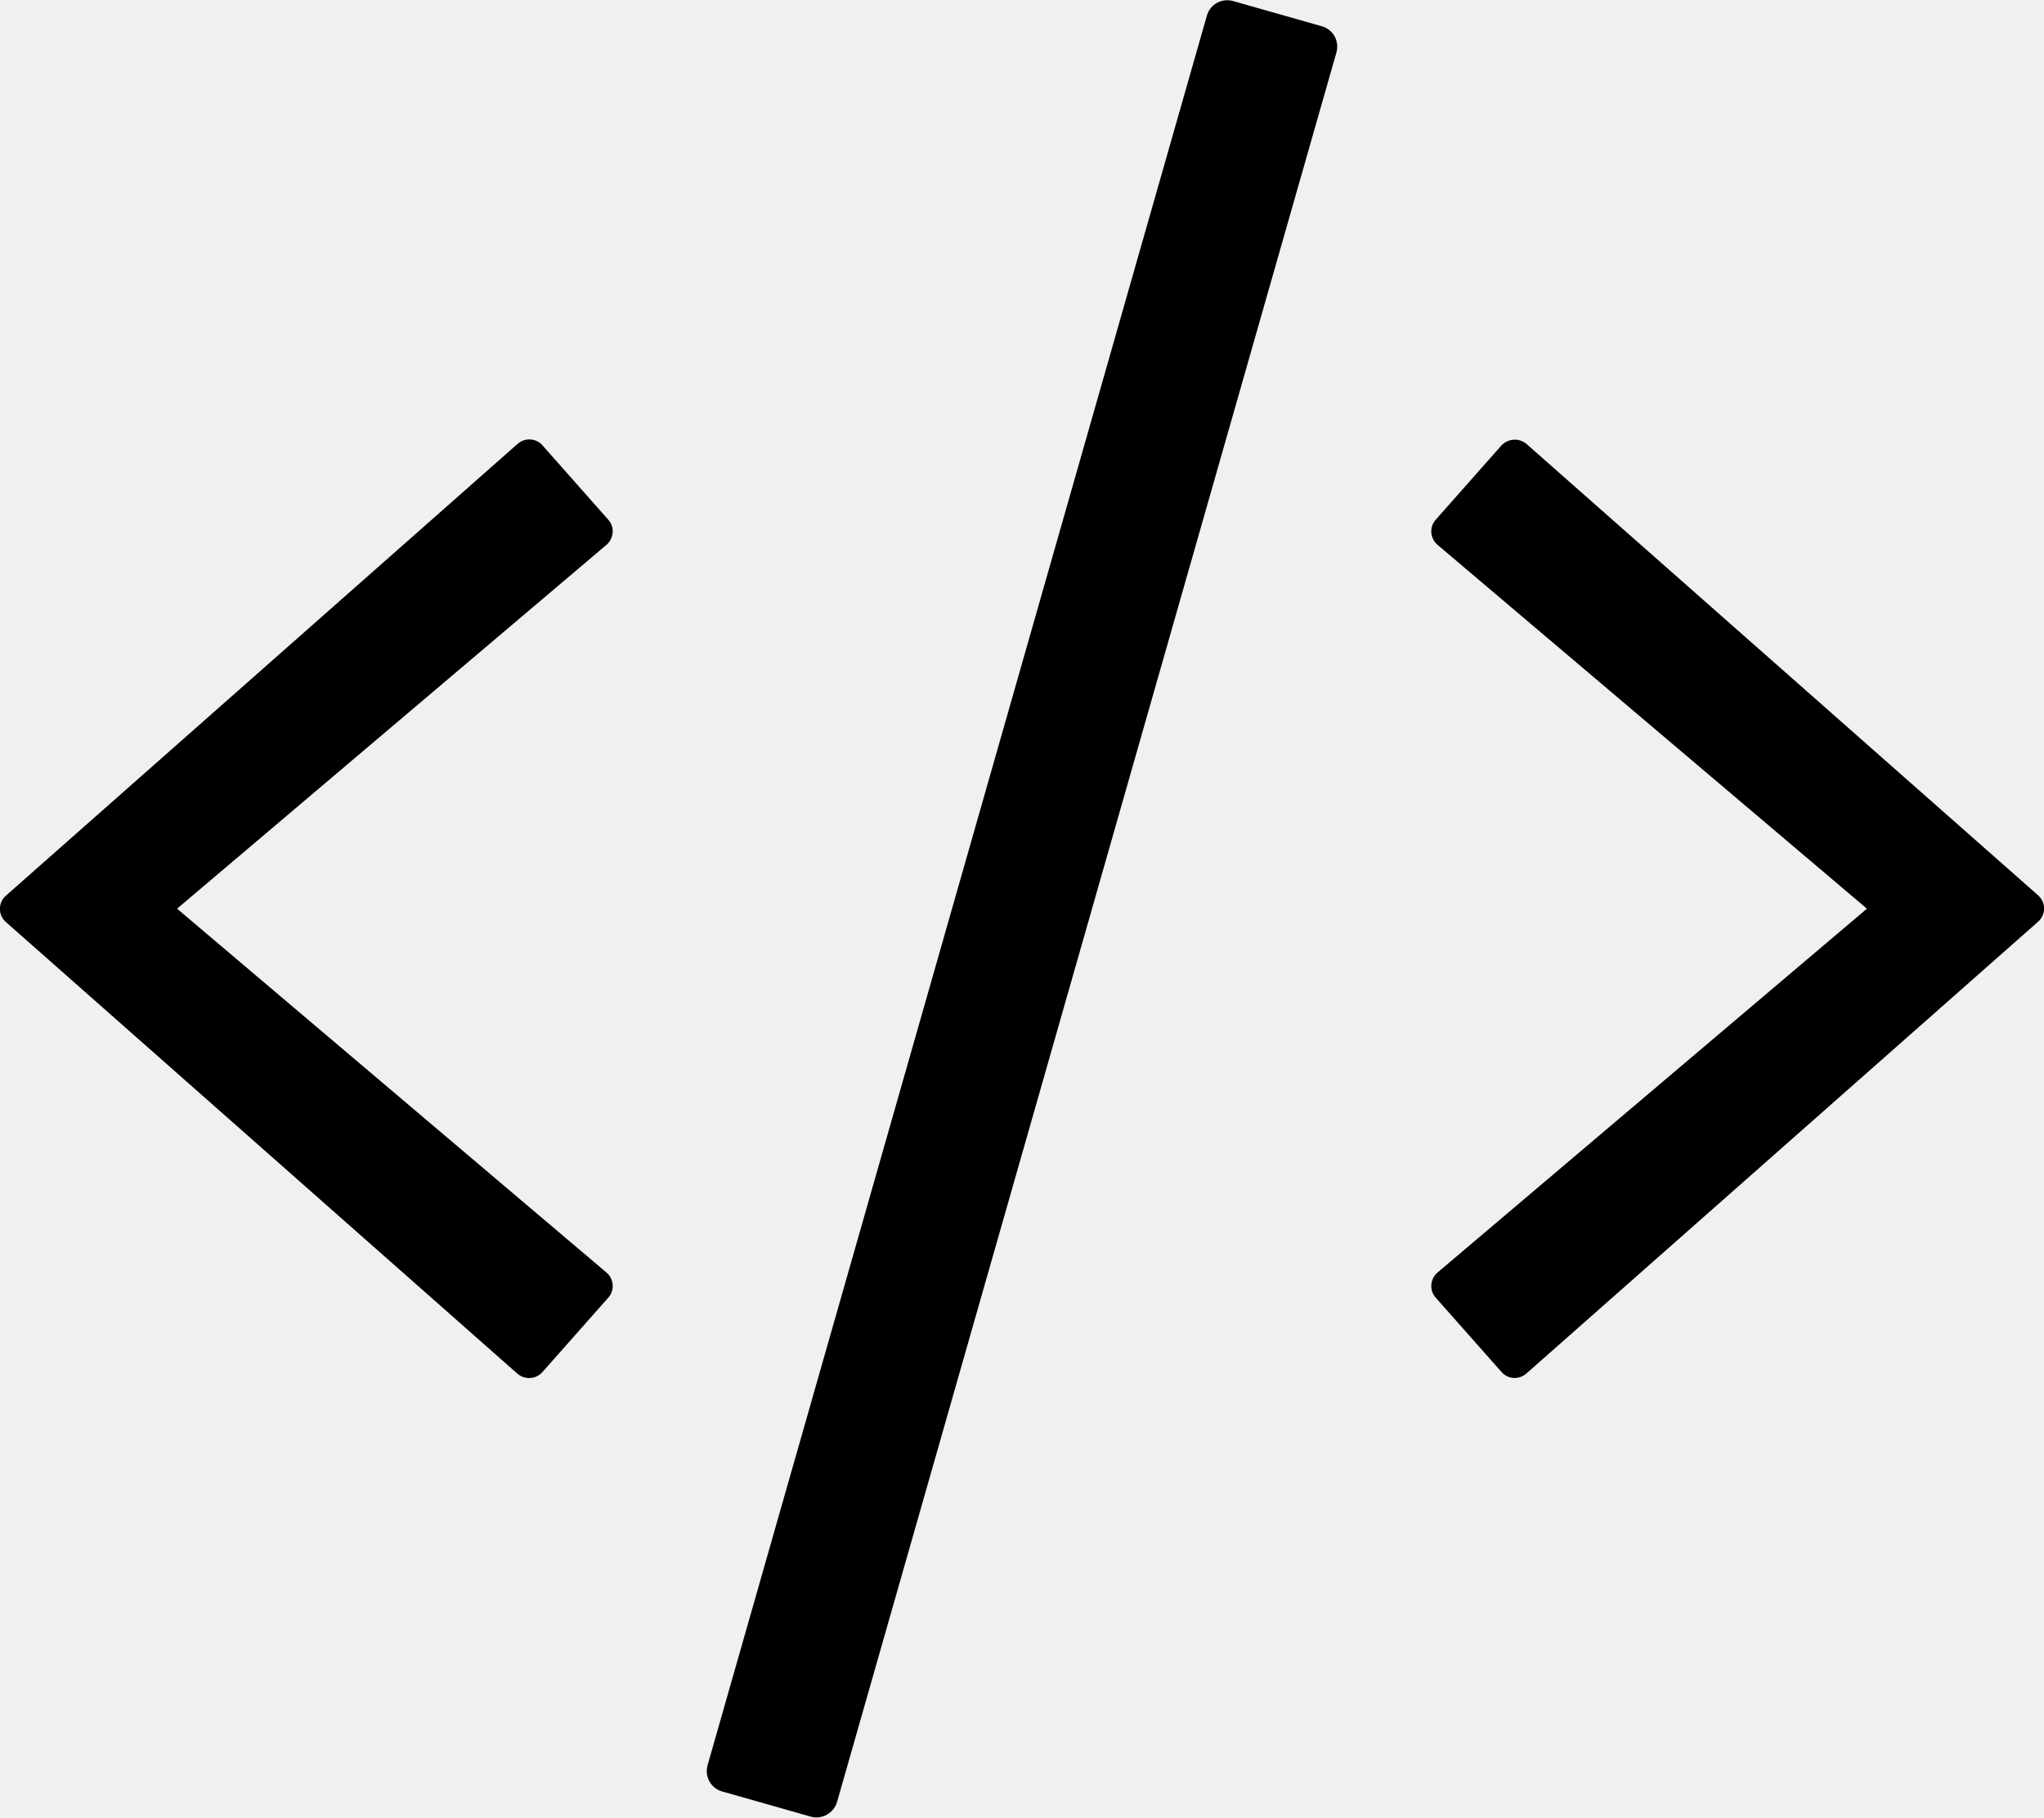
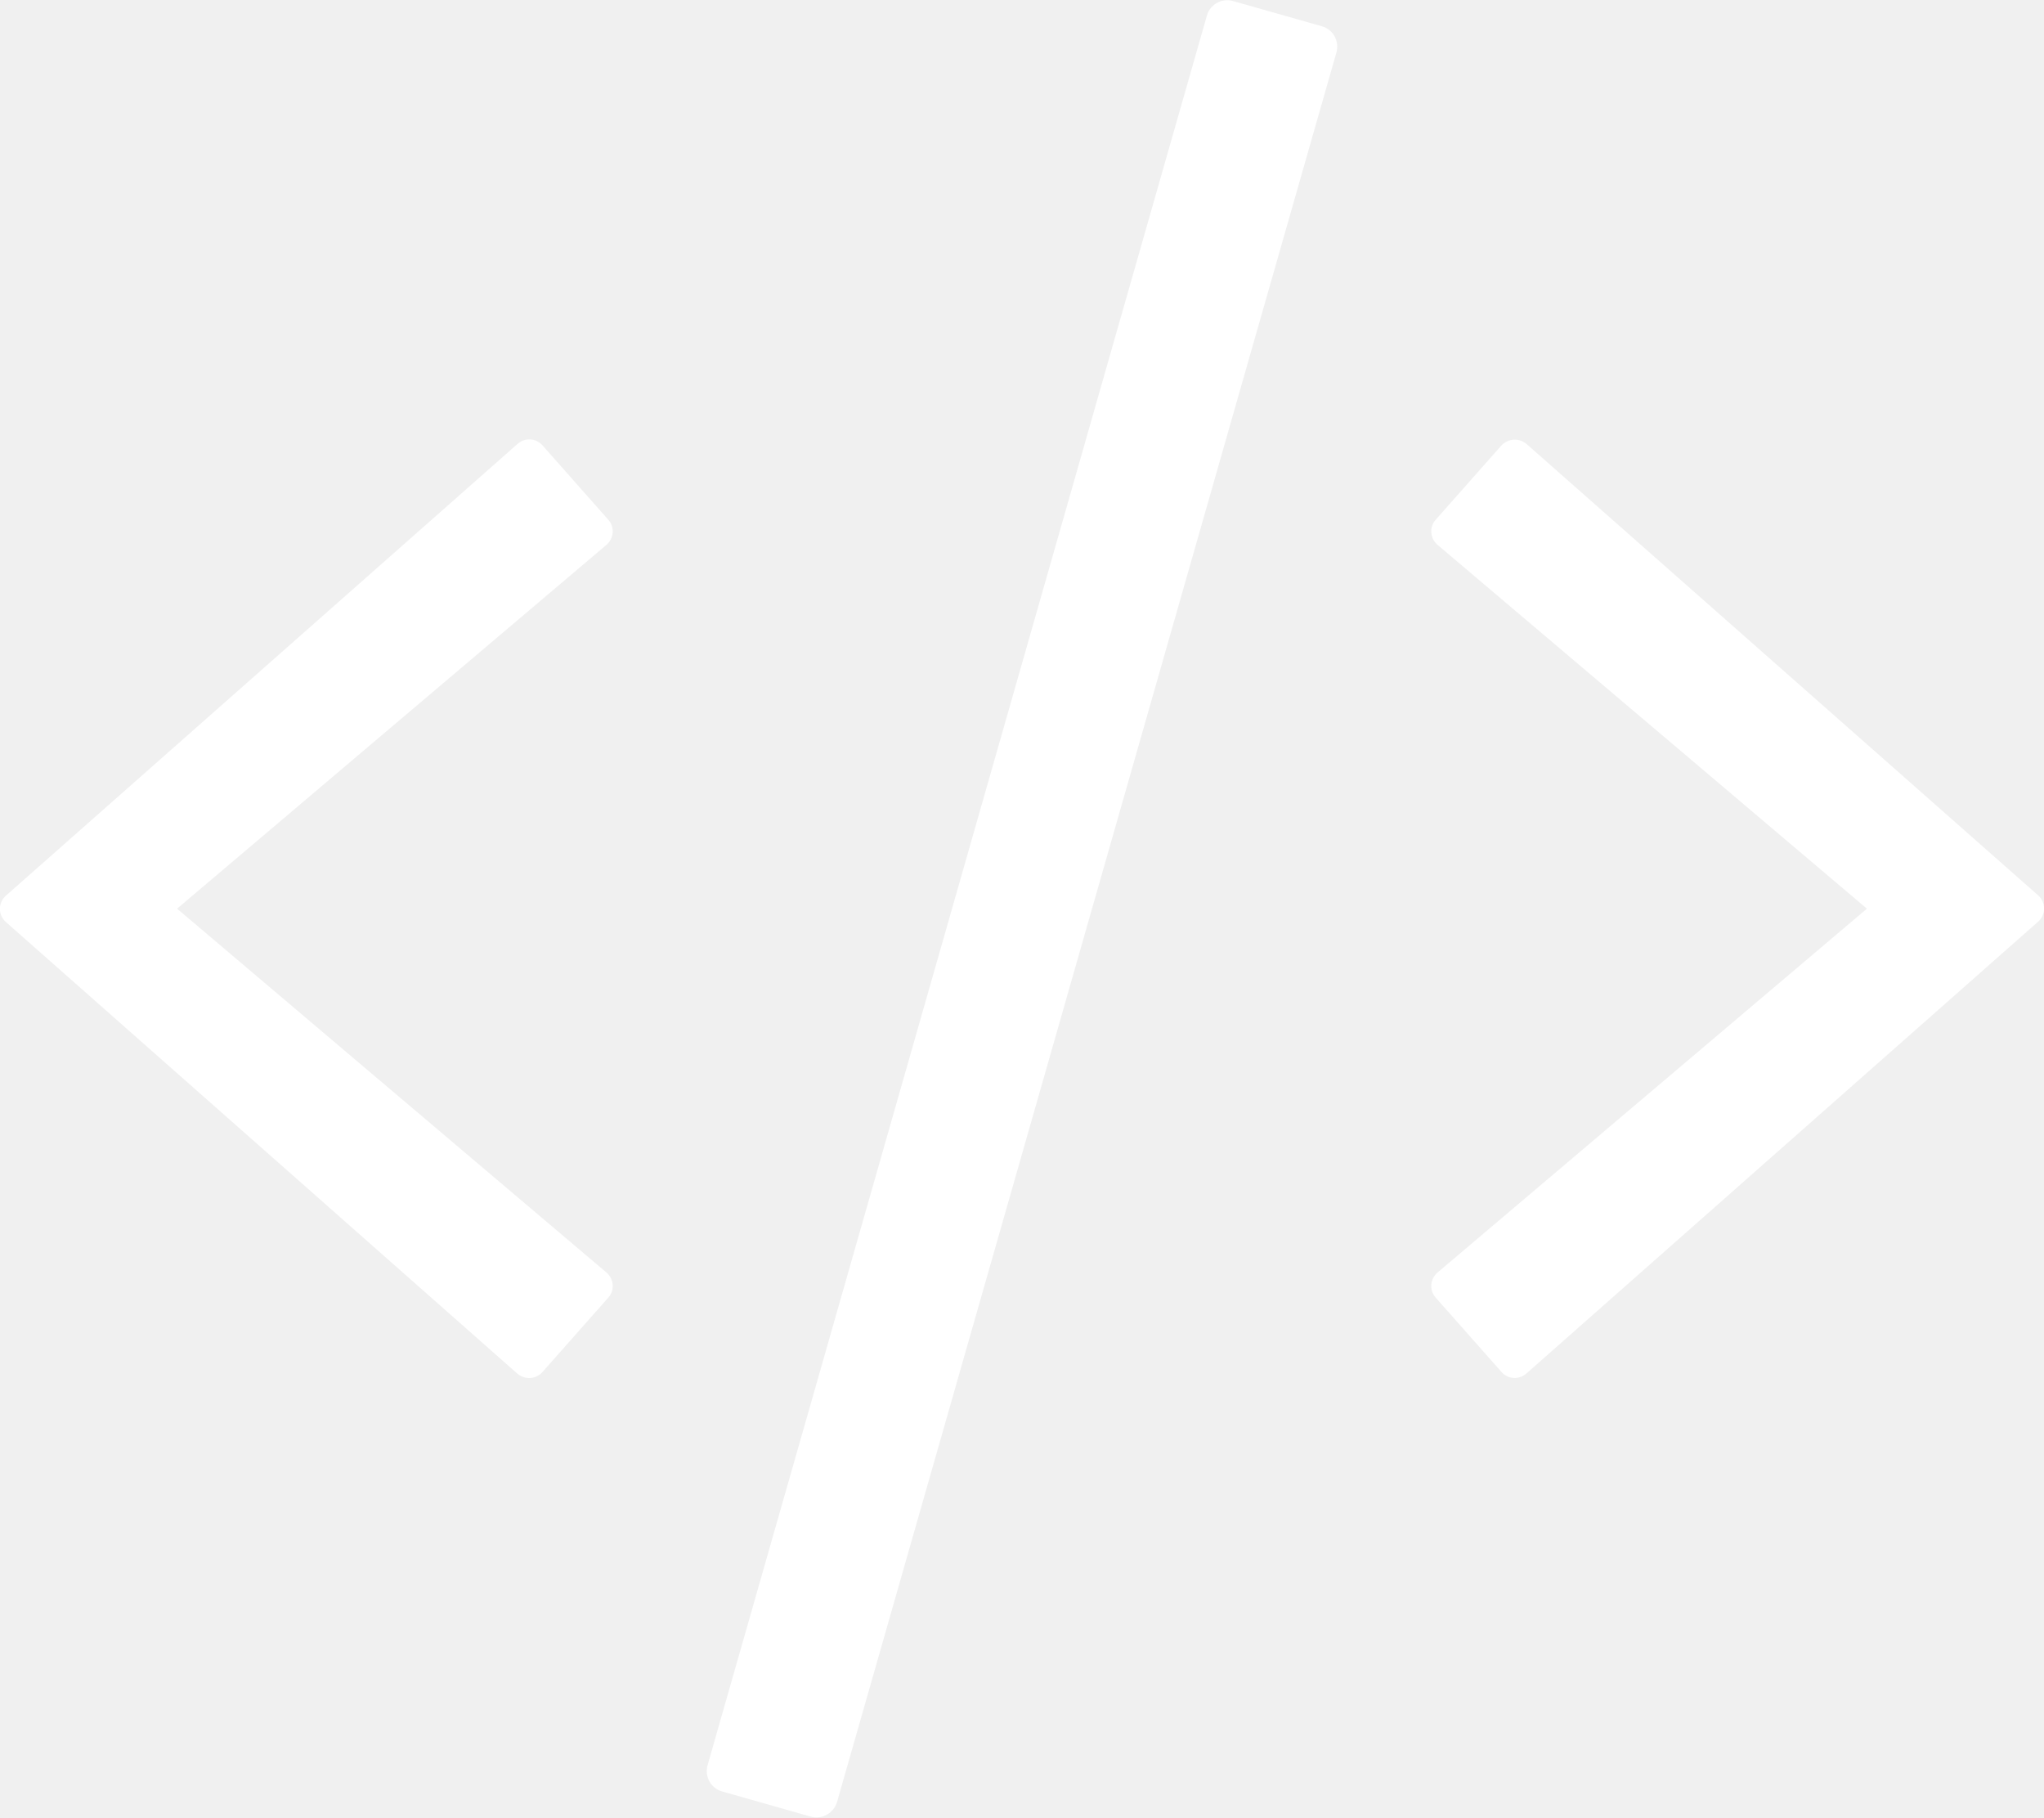
<svg xmlns="http://www.w3.org/2000/svg" viewBox="0 0 576 512">
-   <path d="M228.5 511.8l-25-7.1c-3.2-.9-5-4.2-4.1-7.4L340.1 4.4c.9-3.2 4.2-5 7.4-4.1l25 7.1c3.2.9 5 4.2 4.1 7.4L235.9 507.6c-.9 3.2-4.3 5.1-7.4 4.2zm-75.6-125.3l18.5-20.9c1.9-2.1 1.6-5.3-.5-7.1L49.9 256l121-102.5c2.1-1.8 2.4-5 .5-7.1l-18.5-20.9c-1.8-2.1-5-2.3-7.1-.4L1.7 252.3c-2.3 2-2.3 5.5 0 7.5L145.8 387c2.1 1.8 5.3 1.6 7.1-.5zm277.3.4l144.1-127.2c2.3-2 2.3-5.5 0-7.5L430.2 125.1c-2.1-1.8-5.2-1.6-7.1.4l-18.5 20.9c-1.9 2.1-1.6 5.3.5 7.1l121 102.5-121 102.5c-2.1 1.8-2.4 5-.5 7.1l18.5 20.9c1.8 2.1 5 2.3 7.1.4z" />
+   <path fill="white" d="M228.5 511.8l-25-7.1c-3.2-.9-5-4.2-4.1-7.4L340.1 4.4c.9-3.2 4.2-5 7.4-4.1l25 7.1c3.2.9 5 4.2 4.1 7.4L235.9 507.6c-.9 3.2-4.3 5.1-7.4 4.2zm-75.6-125.3l18.5-20.9c1.9-2.1 1.6-5.3-.5-7.1L49.9 256l121-102.5c2.1-1.8 2.4-5 .5-7.1l-18.5-20.9c-1.8-2.1-5-2.3-7.1-.4L1.7 252.3c-2.3 2-2.3 5.5 0 7.5L145.8 387c2.1 1.8 5.3 1.6 7.1-.5zm277.3.4l144.1-127.2c2.3-2 2.3-5.5 0-7.5L430.2 125.1c-2.1-1.8-5.2-1.6-7.1.4l-18.5 20.9c-1.9 2.1-1.6 5.3.5 7.1l121 102.5-121 102.5c-2.1 1.8-2.4 5-.5 7.1l18.5 20.9c1.8 2.1 5 2.3 7.1.4z" />
</svg>
